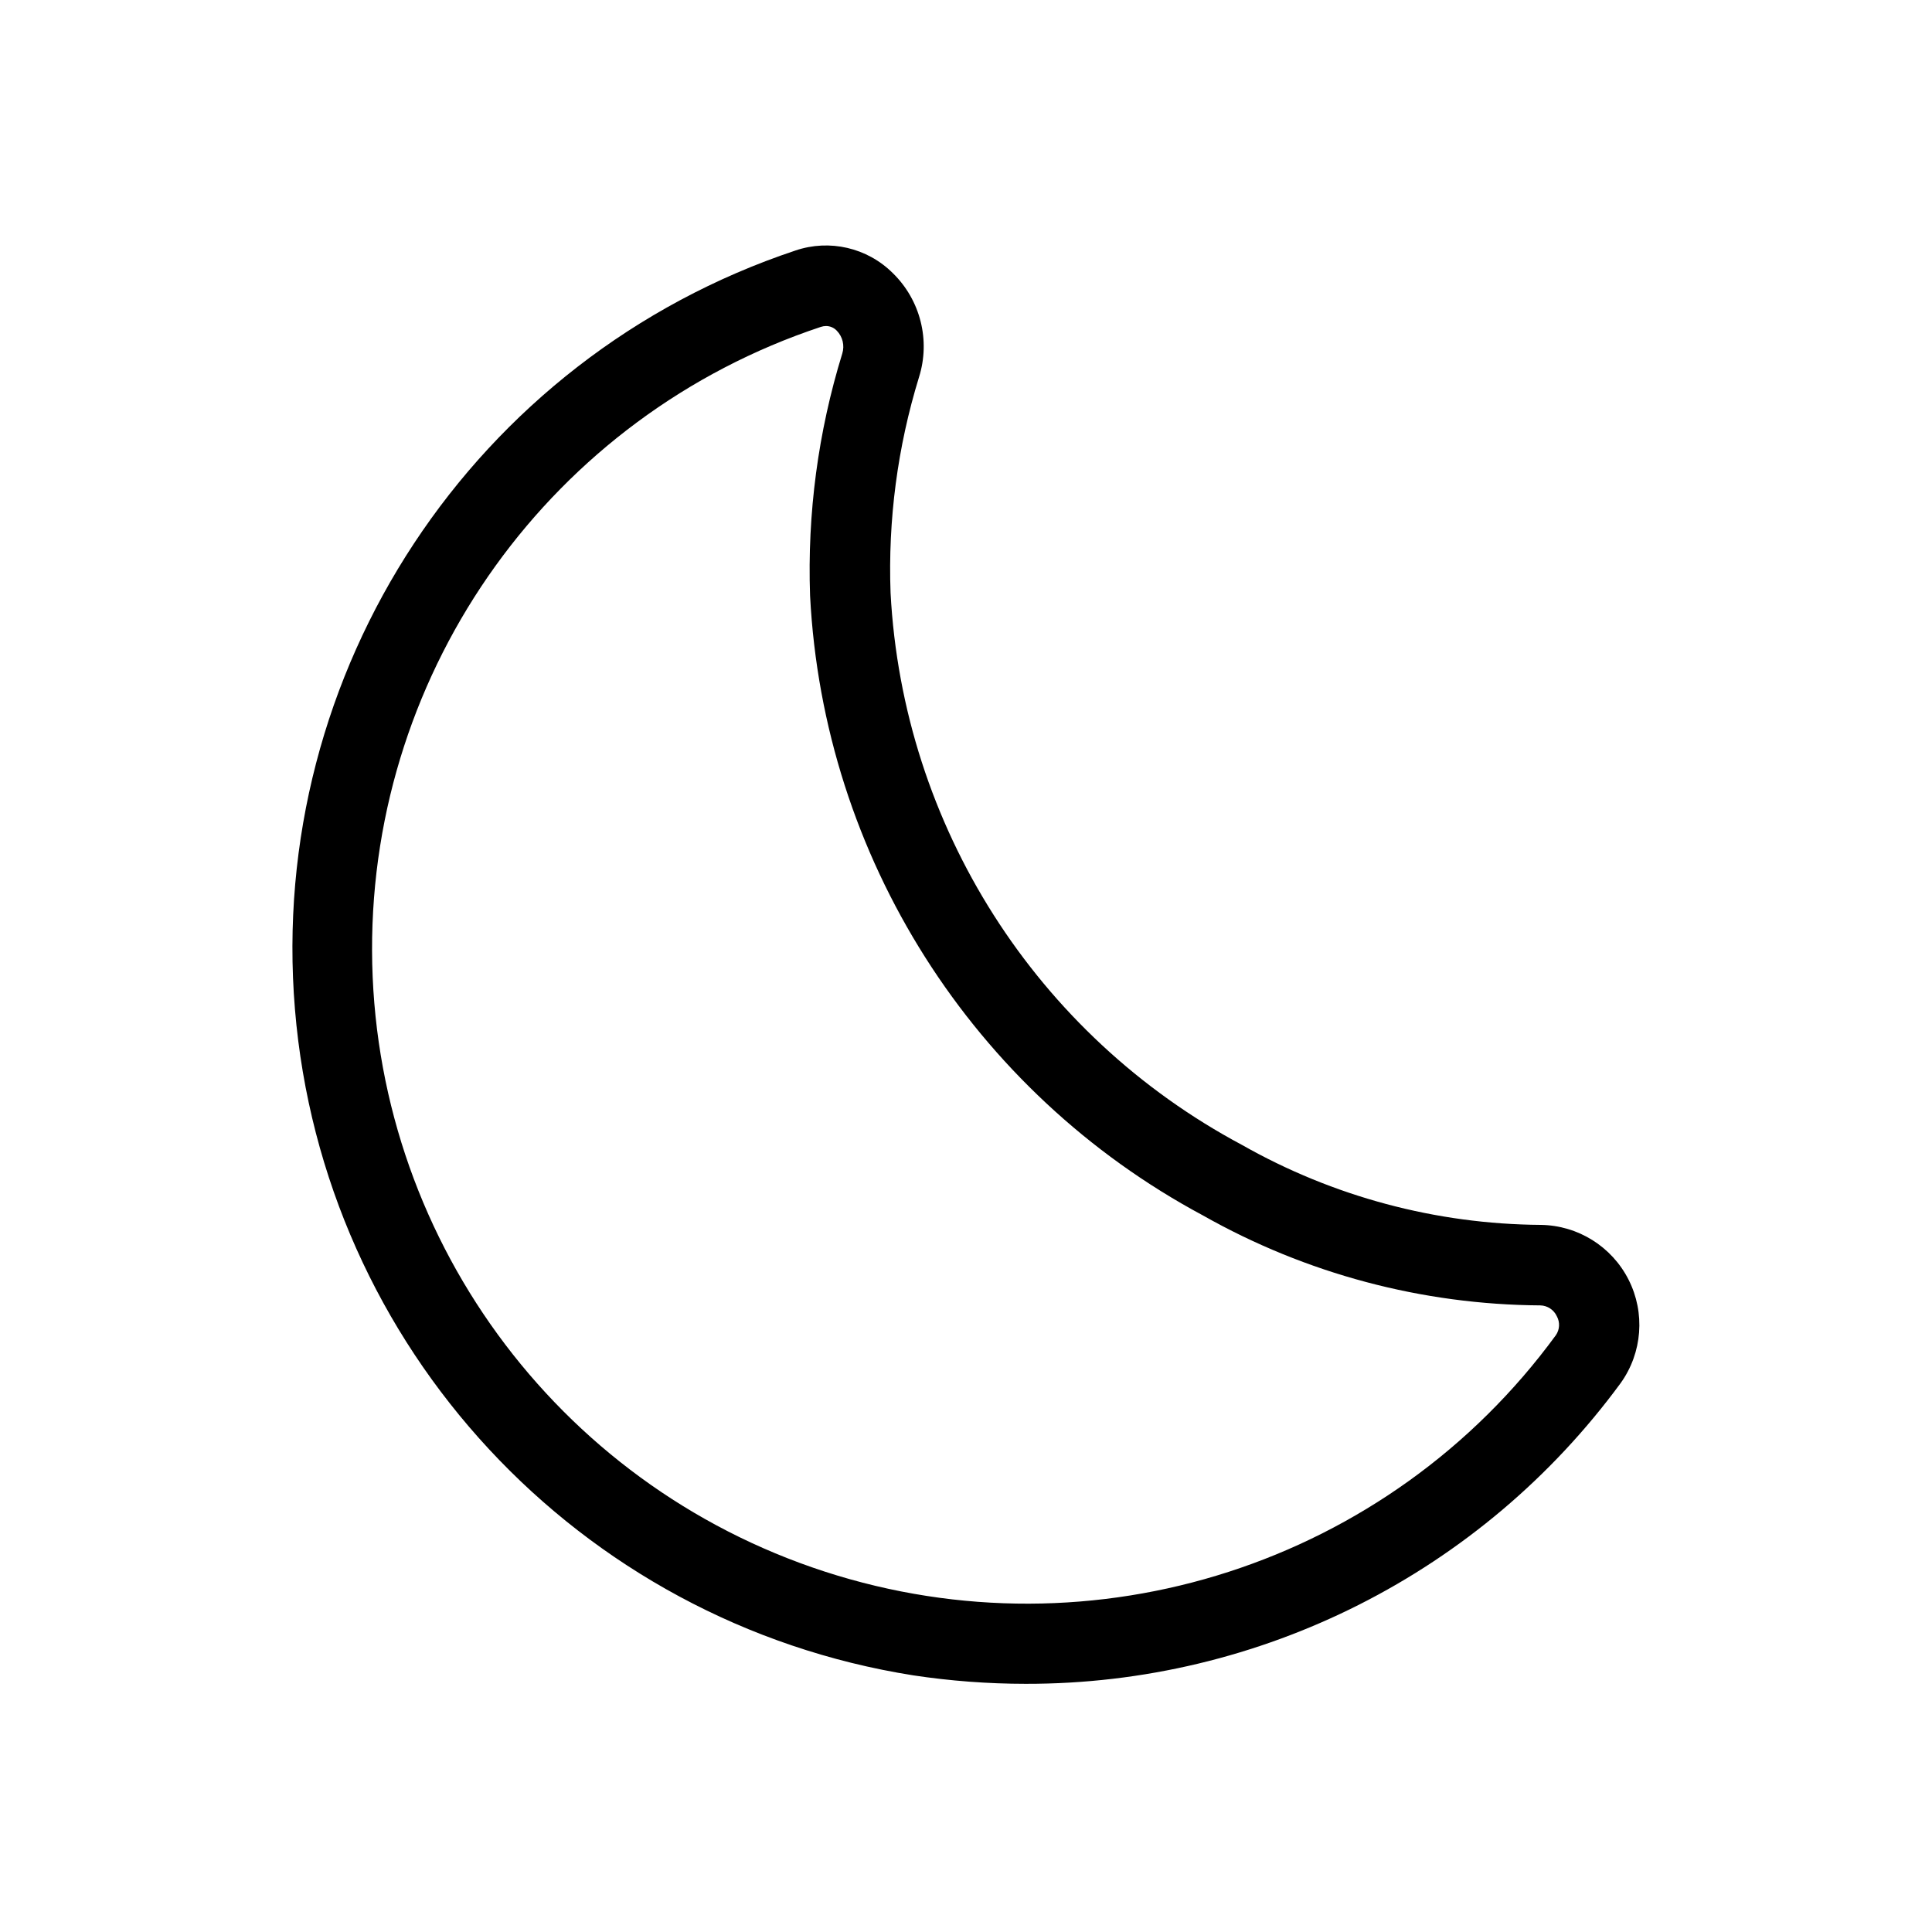
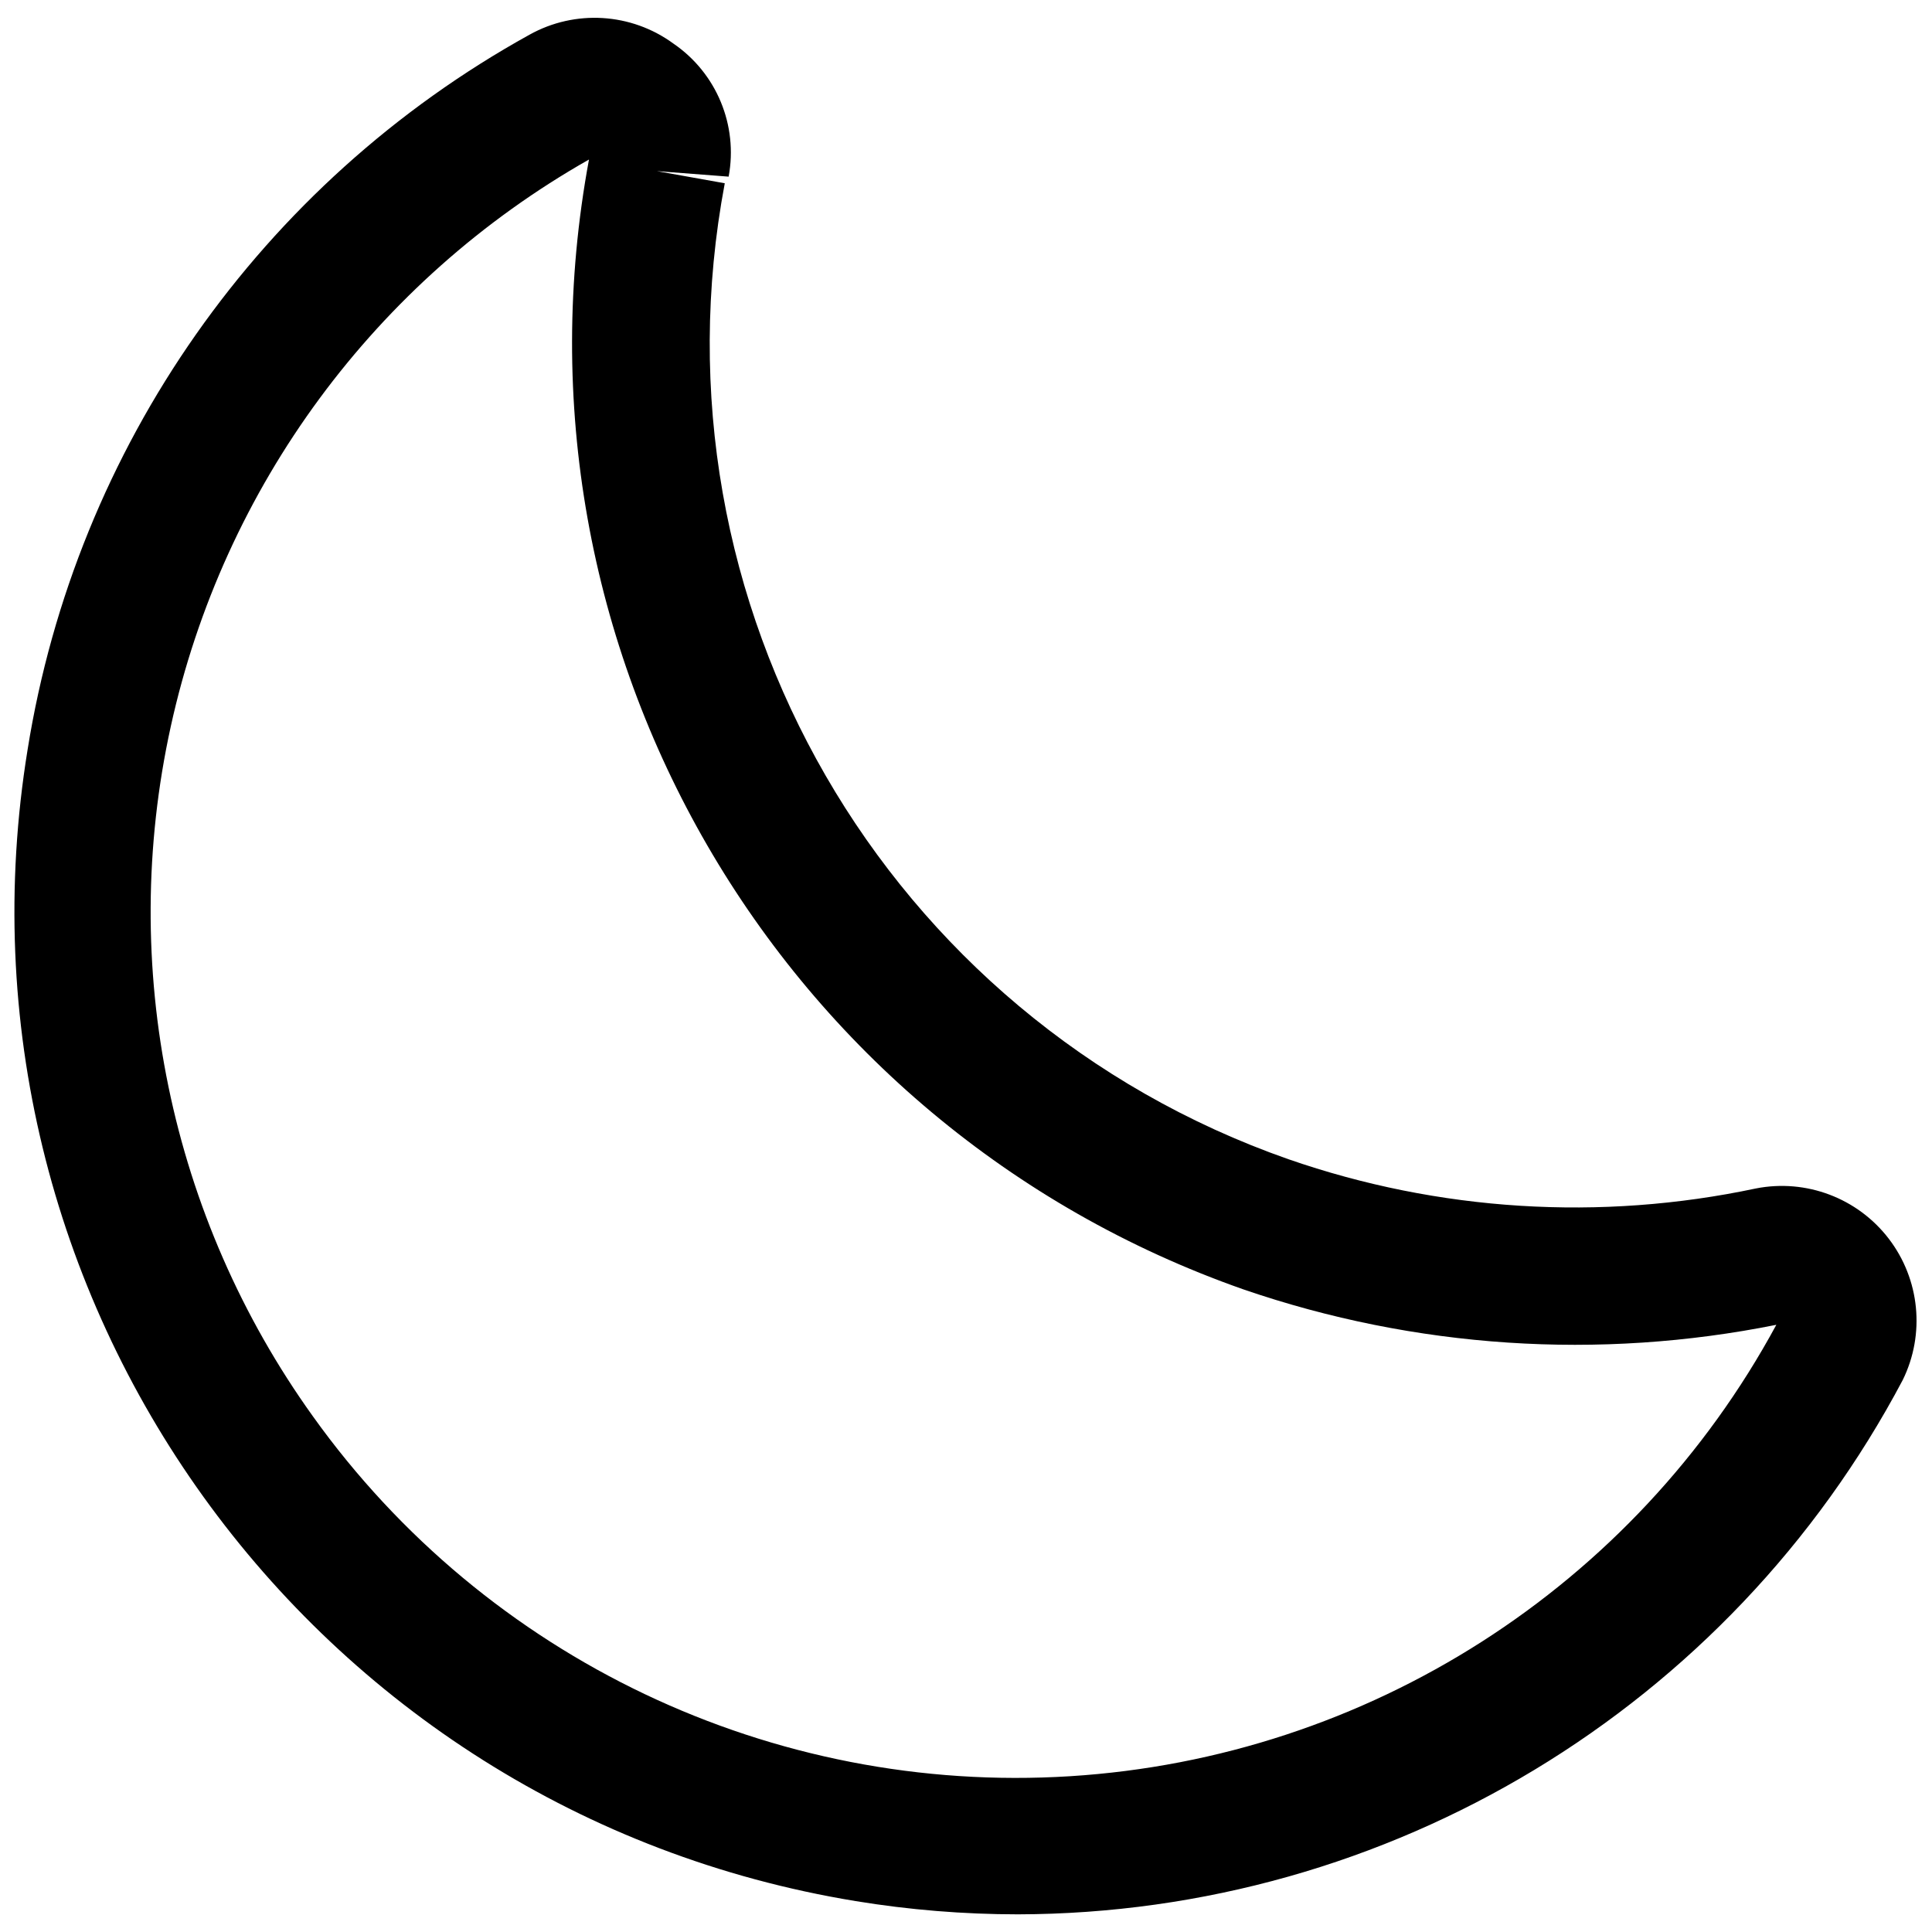
- <svg xmlns="http://www.w3.org/2000/svg" fill="#000000" width="800px" height="800px" viewBox="0 0 24 24">
-   <g id="Dark">
-     <path d="M12.741,20.917a9.389,9.389,0,0,1-1.395-.105,9.141,9.141,0,0,1-1.465-17.7,1.177,1.177,0,0,1,1.21.281,1.273,1.273,0,0,1,.325,1.293,8.112,8.112,0,0,0-.353,2.68,8.266,8.266,0,0,0,4.366,6.857,7.628,7.628,0,0,0,3.711.993,1.242,1.242,0,0,1,.994,1.963h0A9.148,9.148,0,0,1,12.741,20.917ZM10.261,4.05a.211.211,0,0,0-.065.011,8.137,8.137,0,1,0,9.131,12.526h0a.224.224,0,0,0,.013-.235.232.232,0,0,0-.206-.136A8.619,8.619,0,0,1,14.946,15.1a9.274,9.274,0,0,1-4.883-7.7,9.123,9.123,0,0,1,.4-3.008.286.286,0,0,0-.069-.285A.184.184,0,0,0,10.261,4.05Z" />
-   </g>
+ <svg xmlns="http://www.w3.org/2000/svg" fill="#000000" width="800px" height="800px" viewBox="0 0 35 35" data-name="Layer 2" id="Layer_2">
+   <path d="M18.44,34.68a18.22,18.22,0,0,1-2.94-.24,18.18,18.18,0,0,1-15-20.86A18.06,18.06,0,0,1,9.59.63,2.42,2.42,0,0,1,12.2.79a2.39,2.39,0,0,1,1,2.41L11.9,3.1l1.23.22A15.66,15.66,0,0,0,23.34,21h0a15.82,15.82,0,0,0,8.47.53A2.44,2.44,0,0,1,34.47,25,18.18,18.18,0,0,1,18.44,34.68ZM10.67,2.89a15.67,15.67,0,0,0-5,22.77A15.66,15.66,0,0,0,32.18,24a18.49,18.49,0,0,1-9.65-.64A18.18,18.18,0,0,1,10.67,2.89Z" />
</svg>
